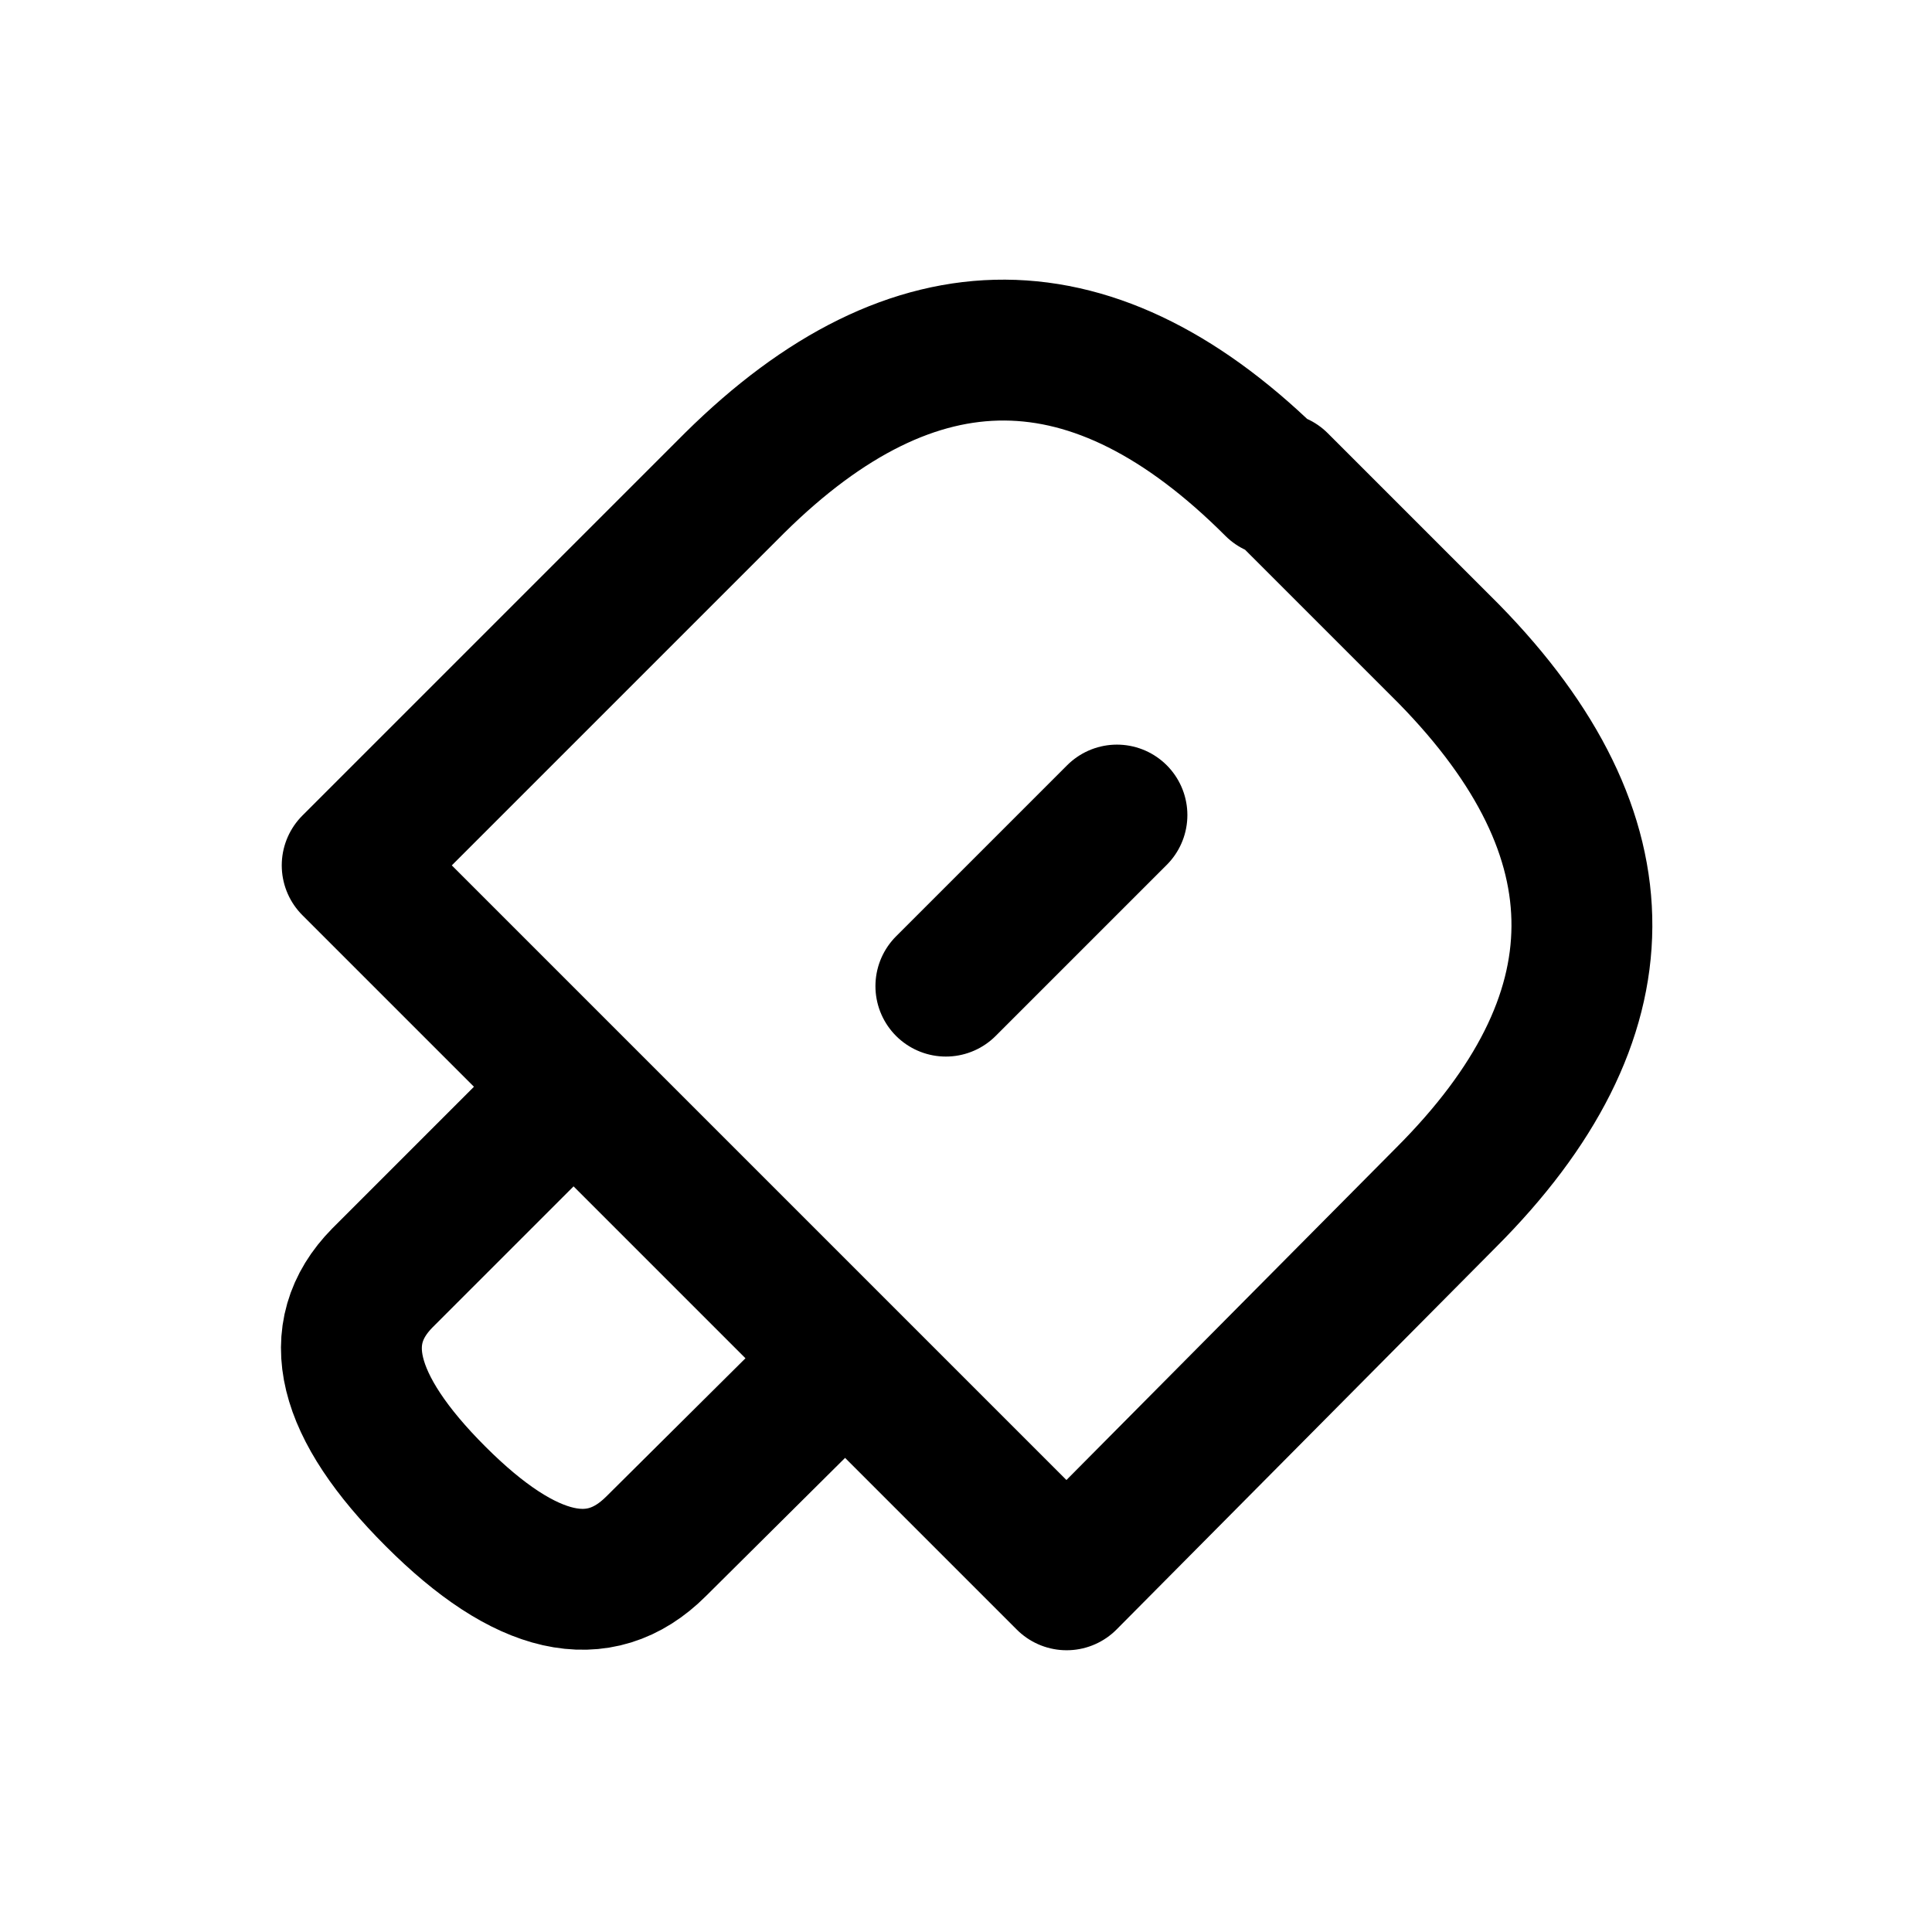
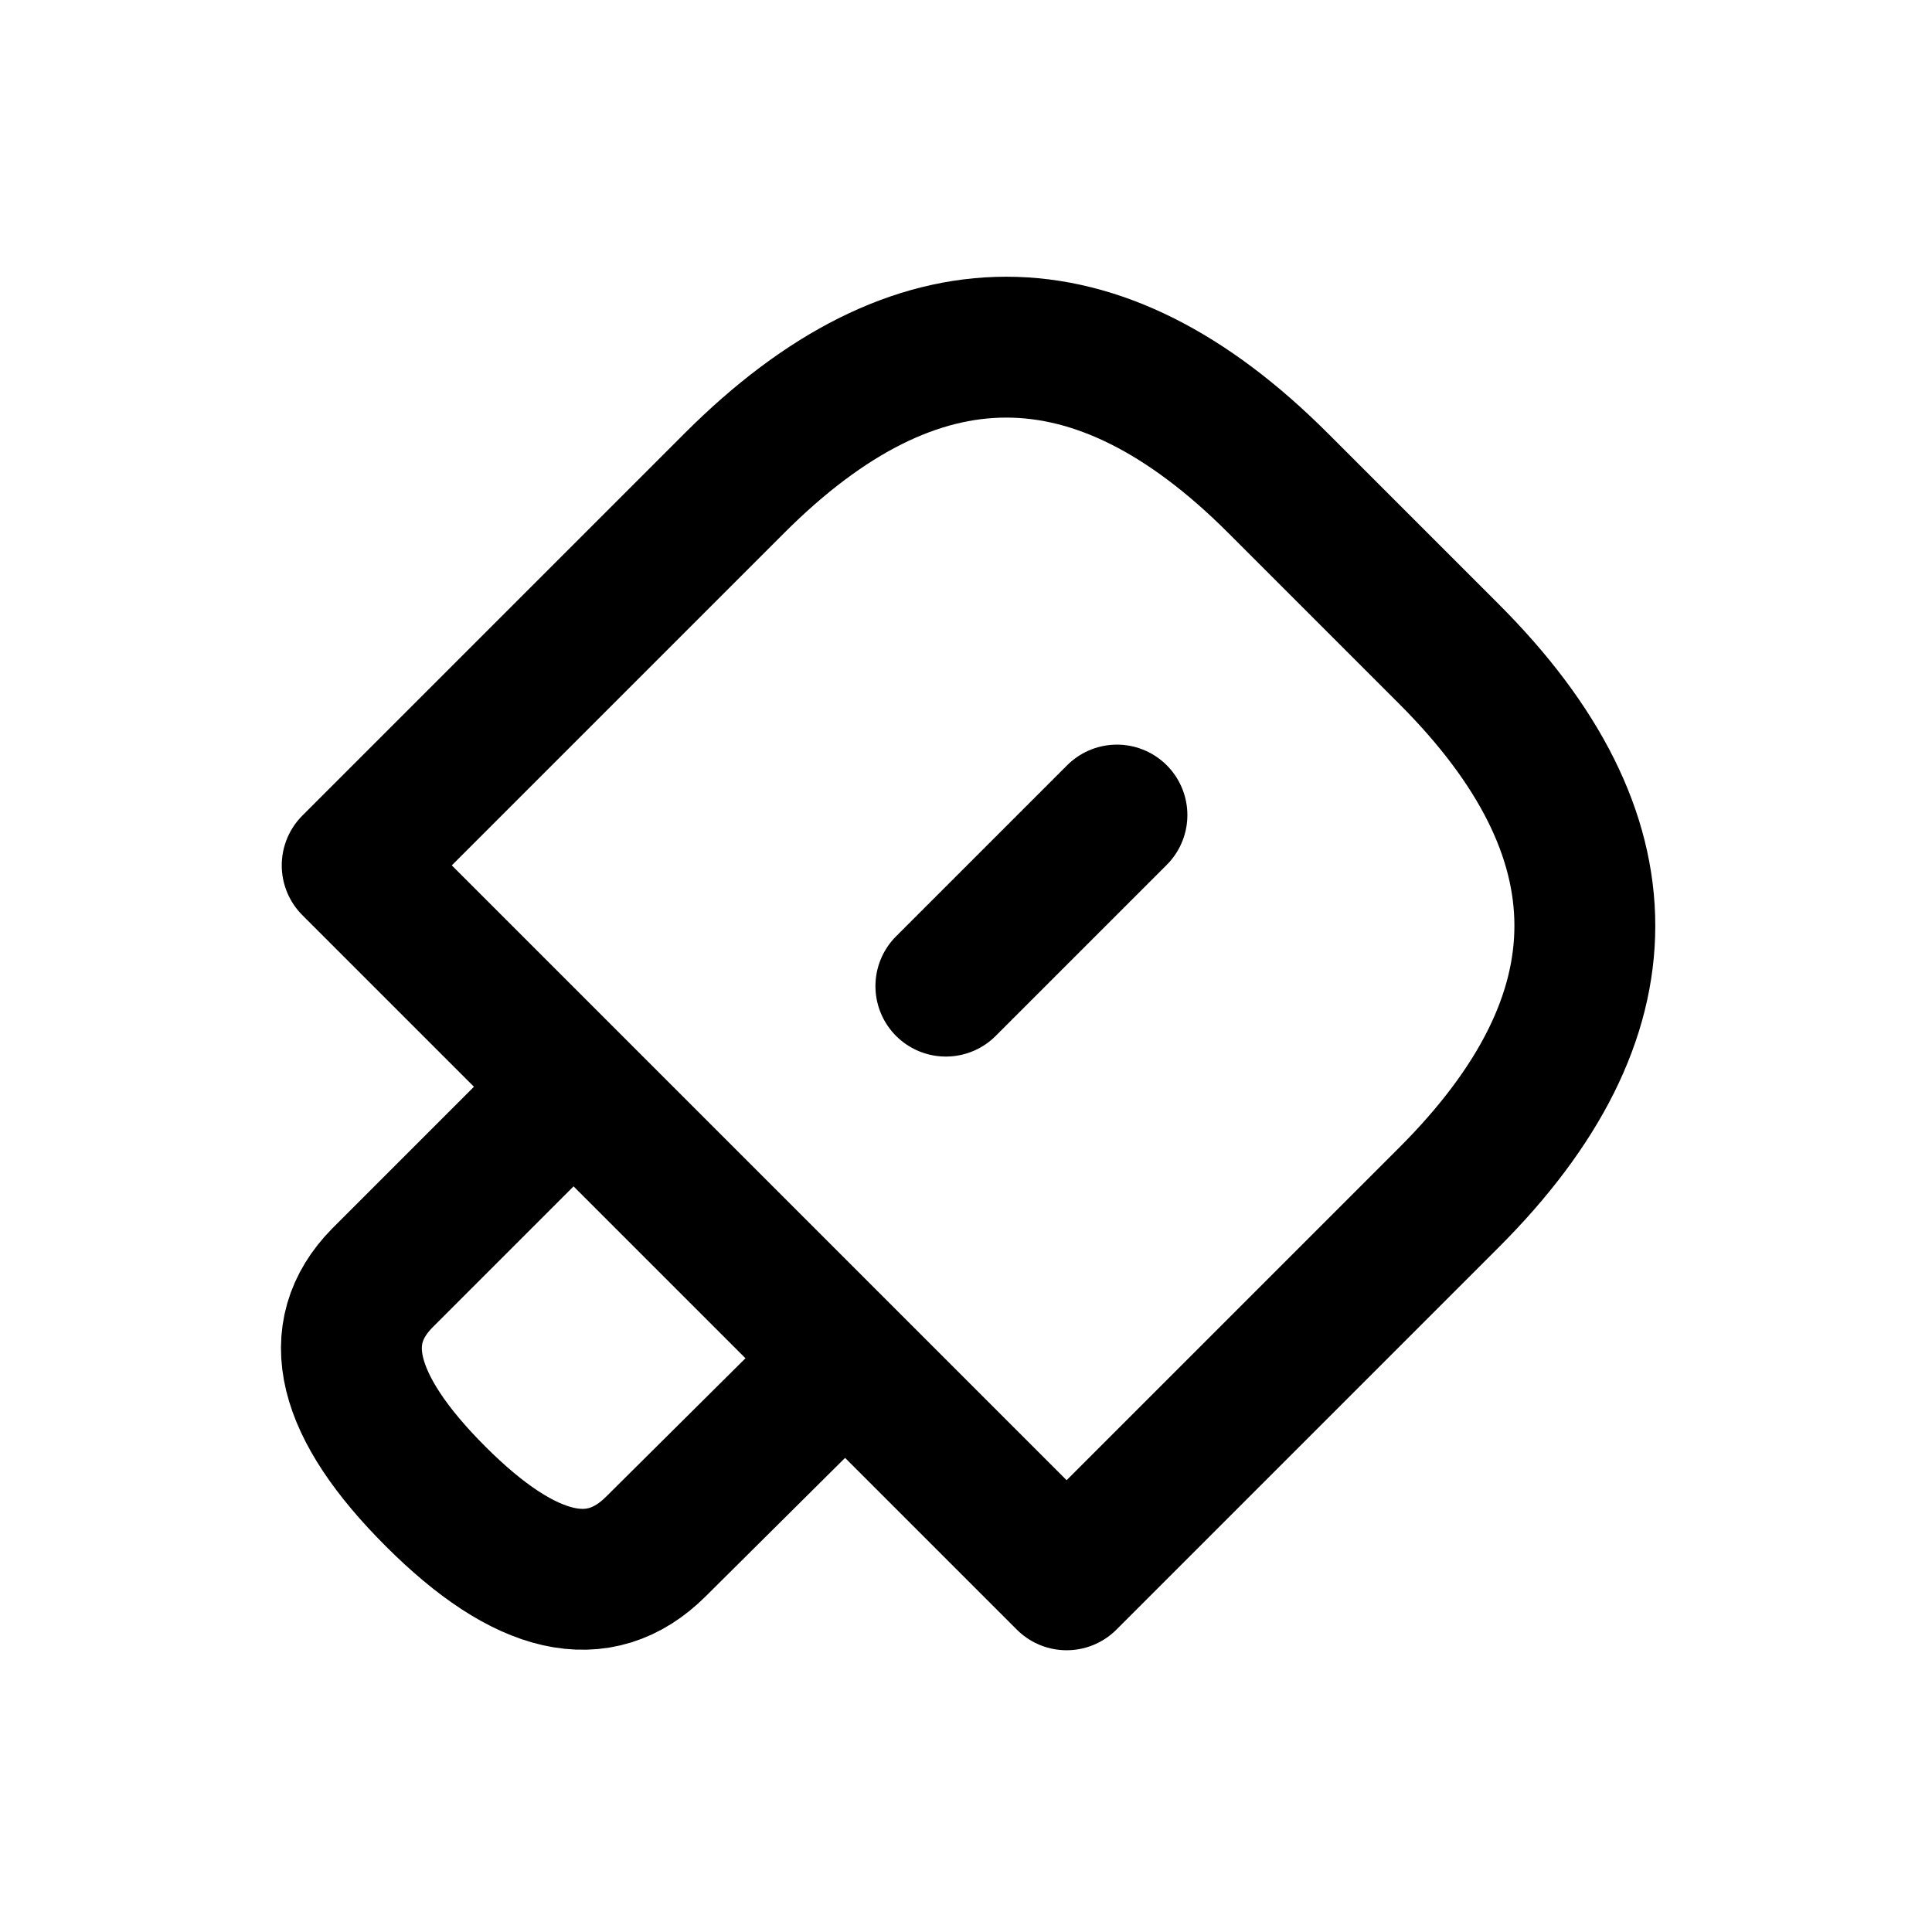
<svg xmlns="http://www.w3.org/2000/svg" width="24" height="24" viewBox="0 0 24 24" fill="none" stroke="currentColor" stroke-width="1.75" stroke-linecap="round" stroke-linejoin="round" aria-hidden="true" focusable="false">
-   <path d="M15.875 6L18 8.125Q21.321 11.518 17.962 14.877L13.25 19.625 4.375 10.75 9.125 6Q12.482 2.679 15.841 6.038ZM7.125 13.5L4.75 15.875Q3.731 16.91 5.411 18.589 7.09 20.269 8.151 19.208L10.5 16.875M13.875 10.125L11.75 12.25" />
+   <path d="M15.875 6L18 8.125Q21.375 11.5 18 14.875L13.25 19.625 4.375 10.75 9.125 6Q12.5 2.625 15.875 6ZM7.125 13.5L4.75 15.875Q3.731 16.91 5.411 18.589 7.09 20.269 8.151 19.208L10.5 16.875M13.875 10.125L11.75 12.25" />
</svg>
